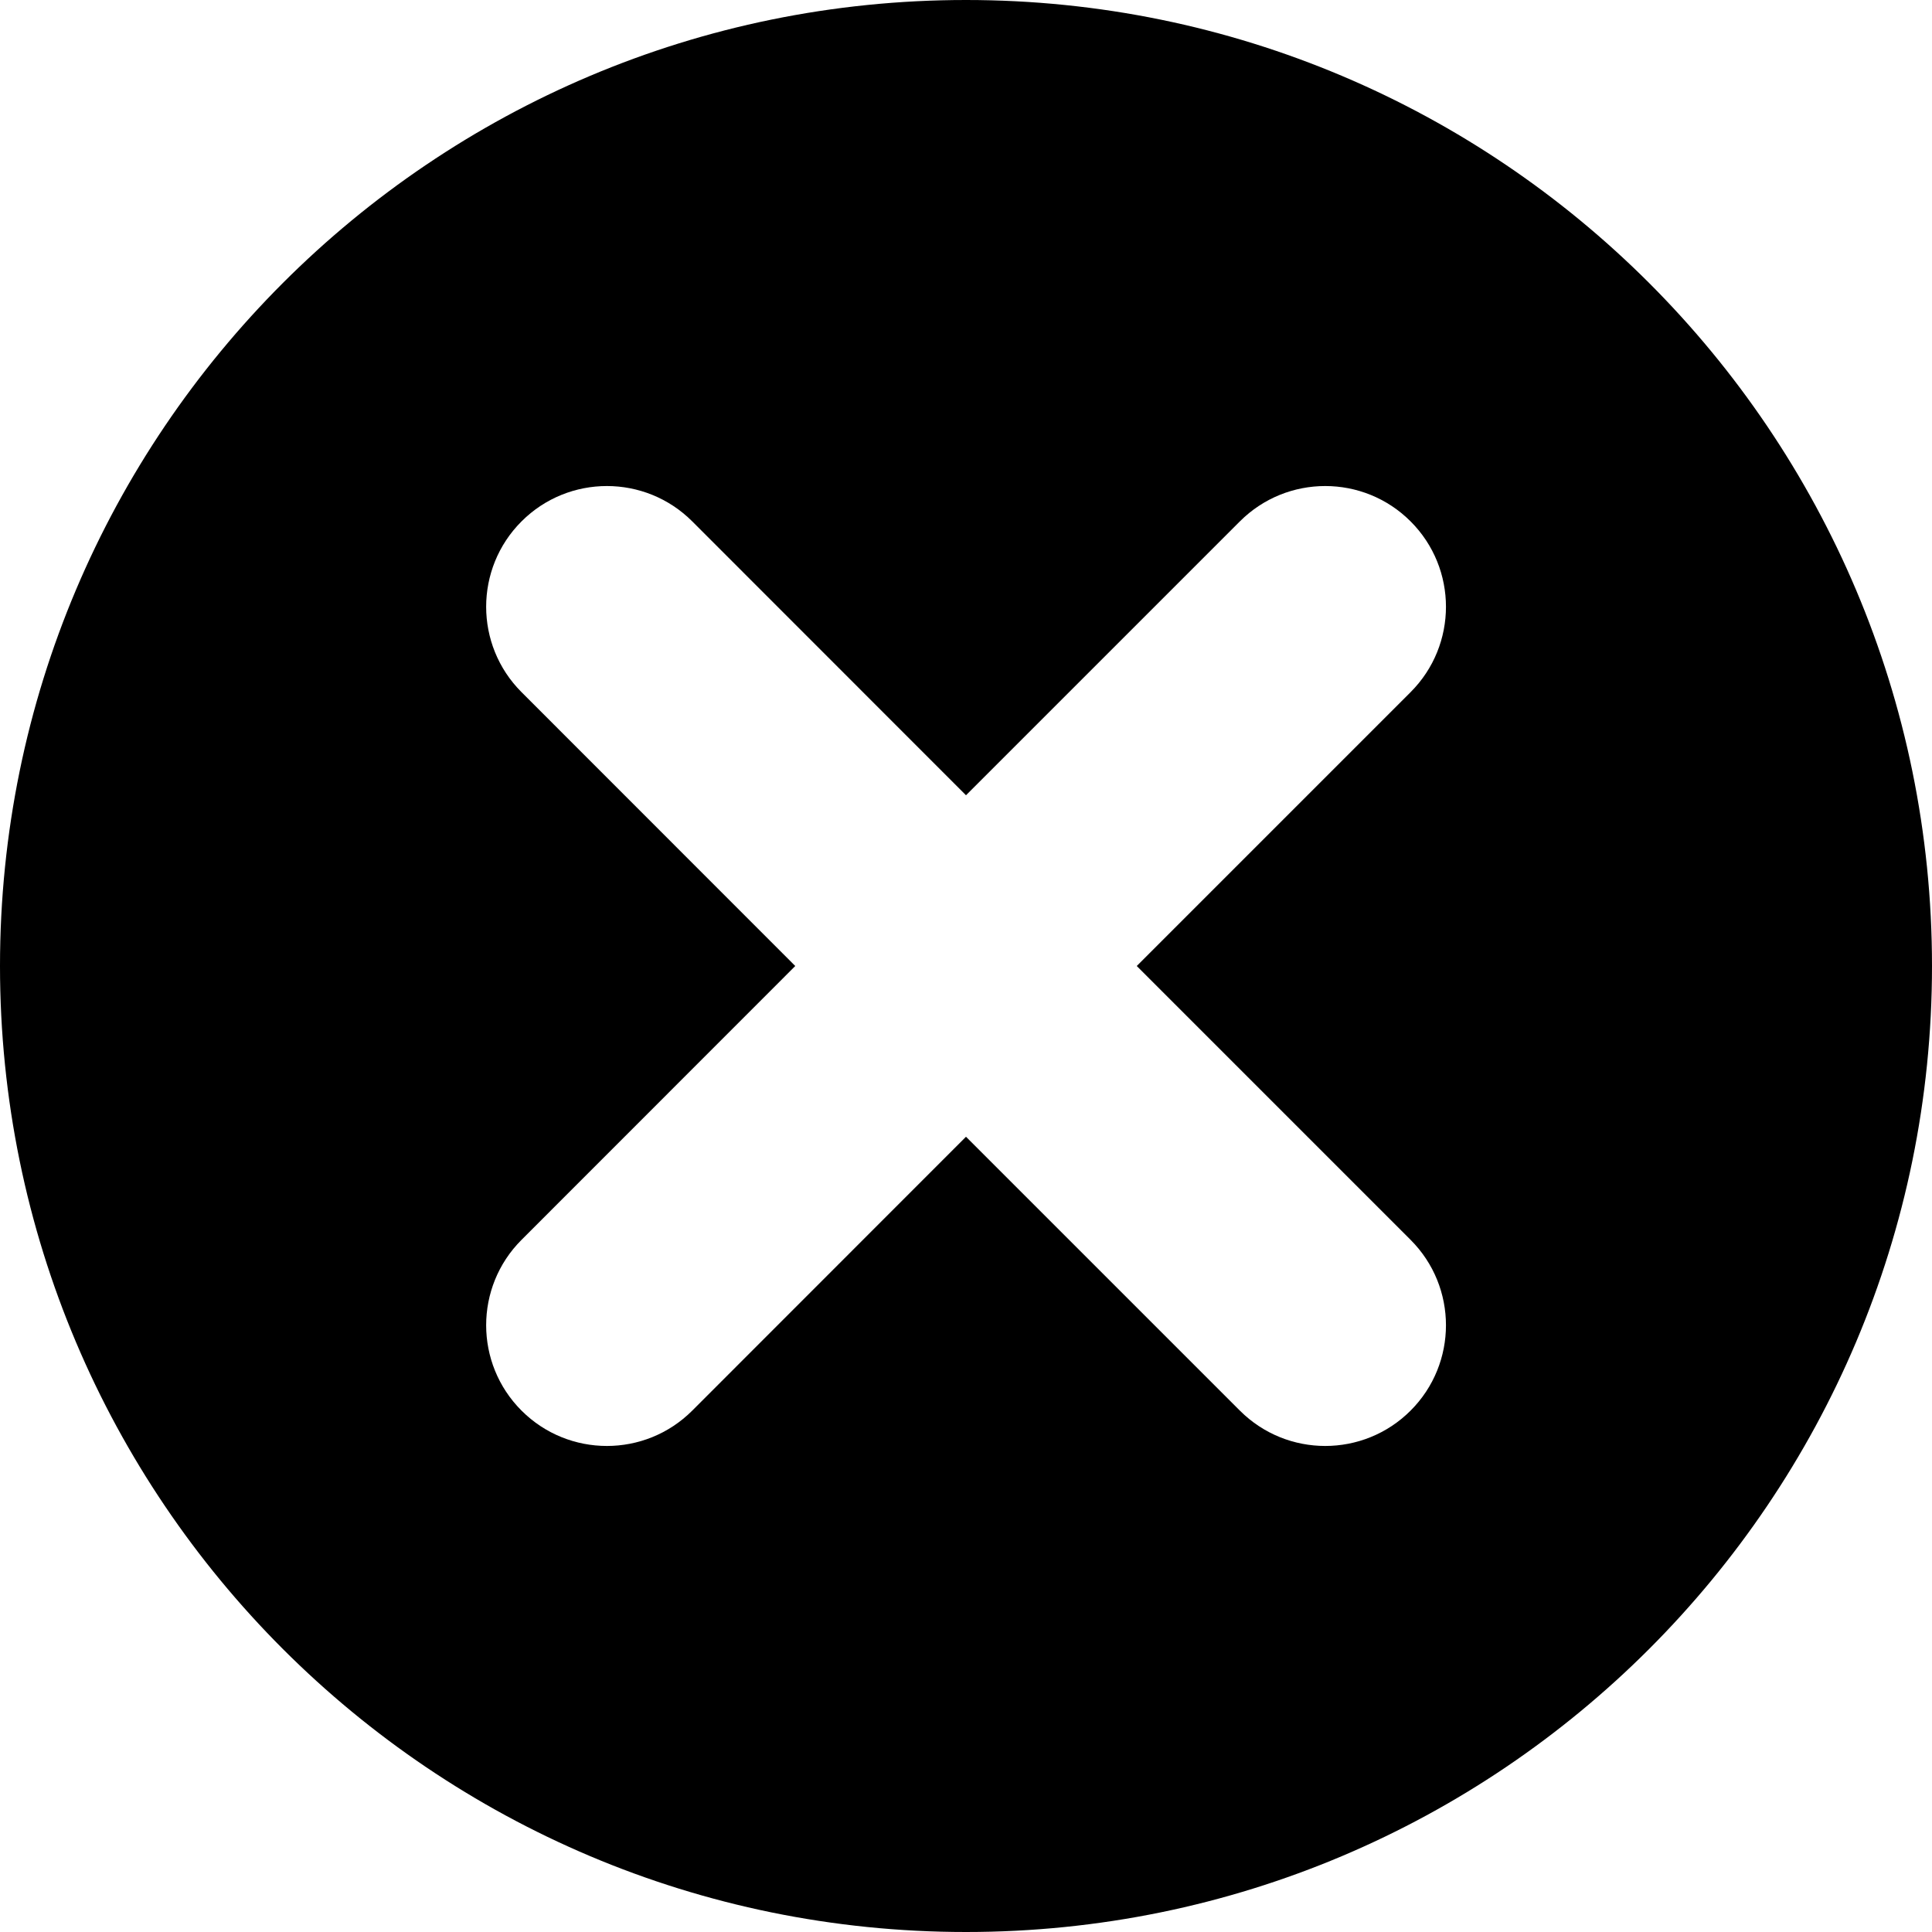
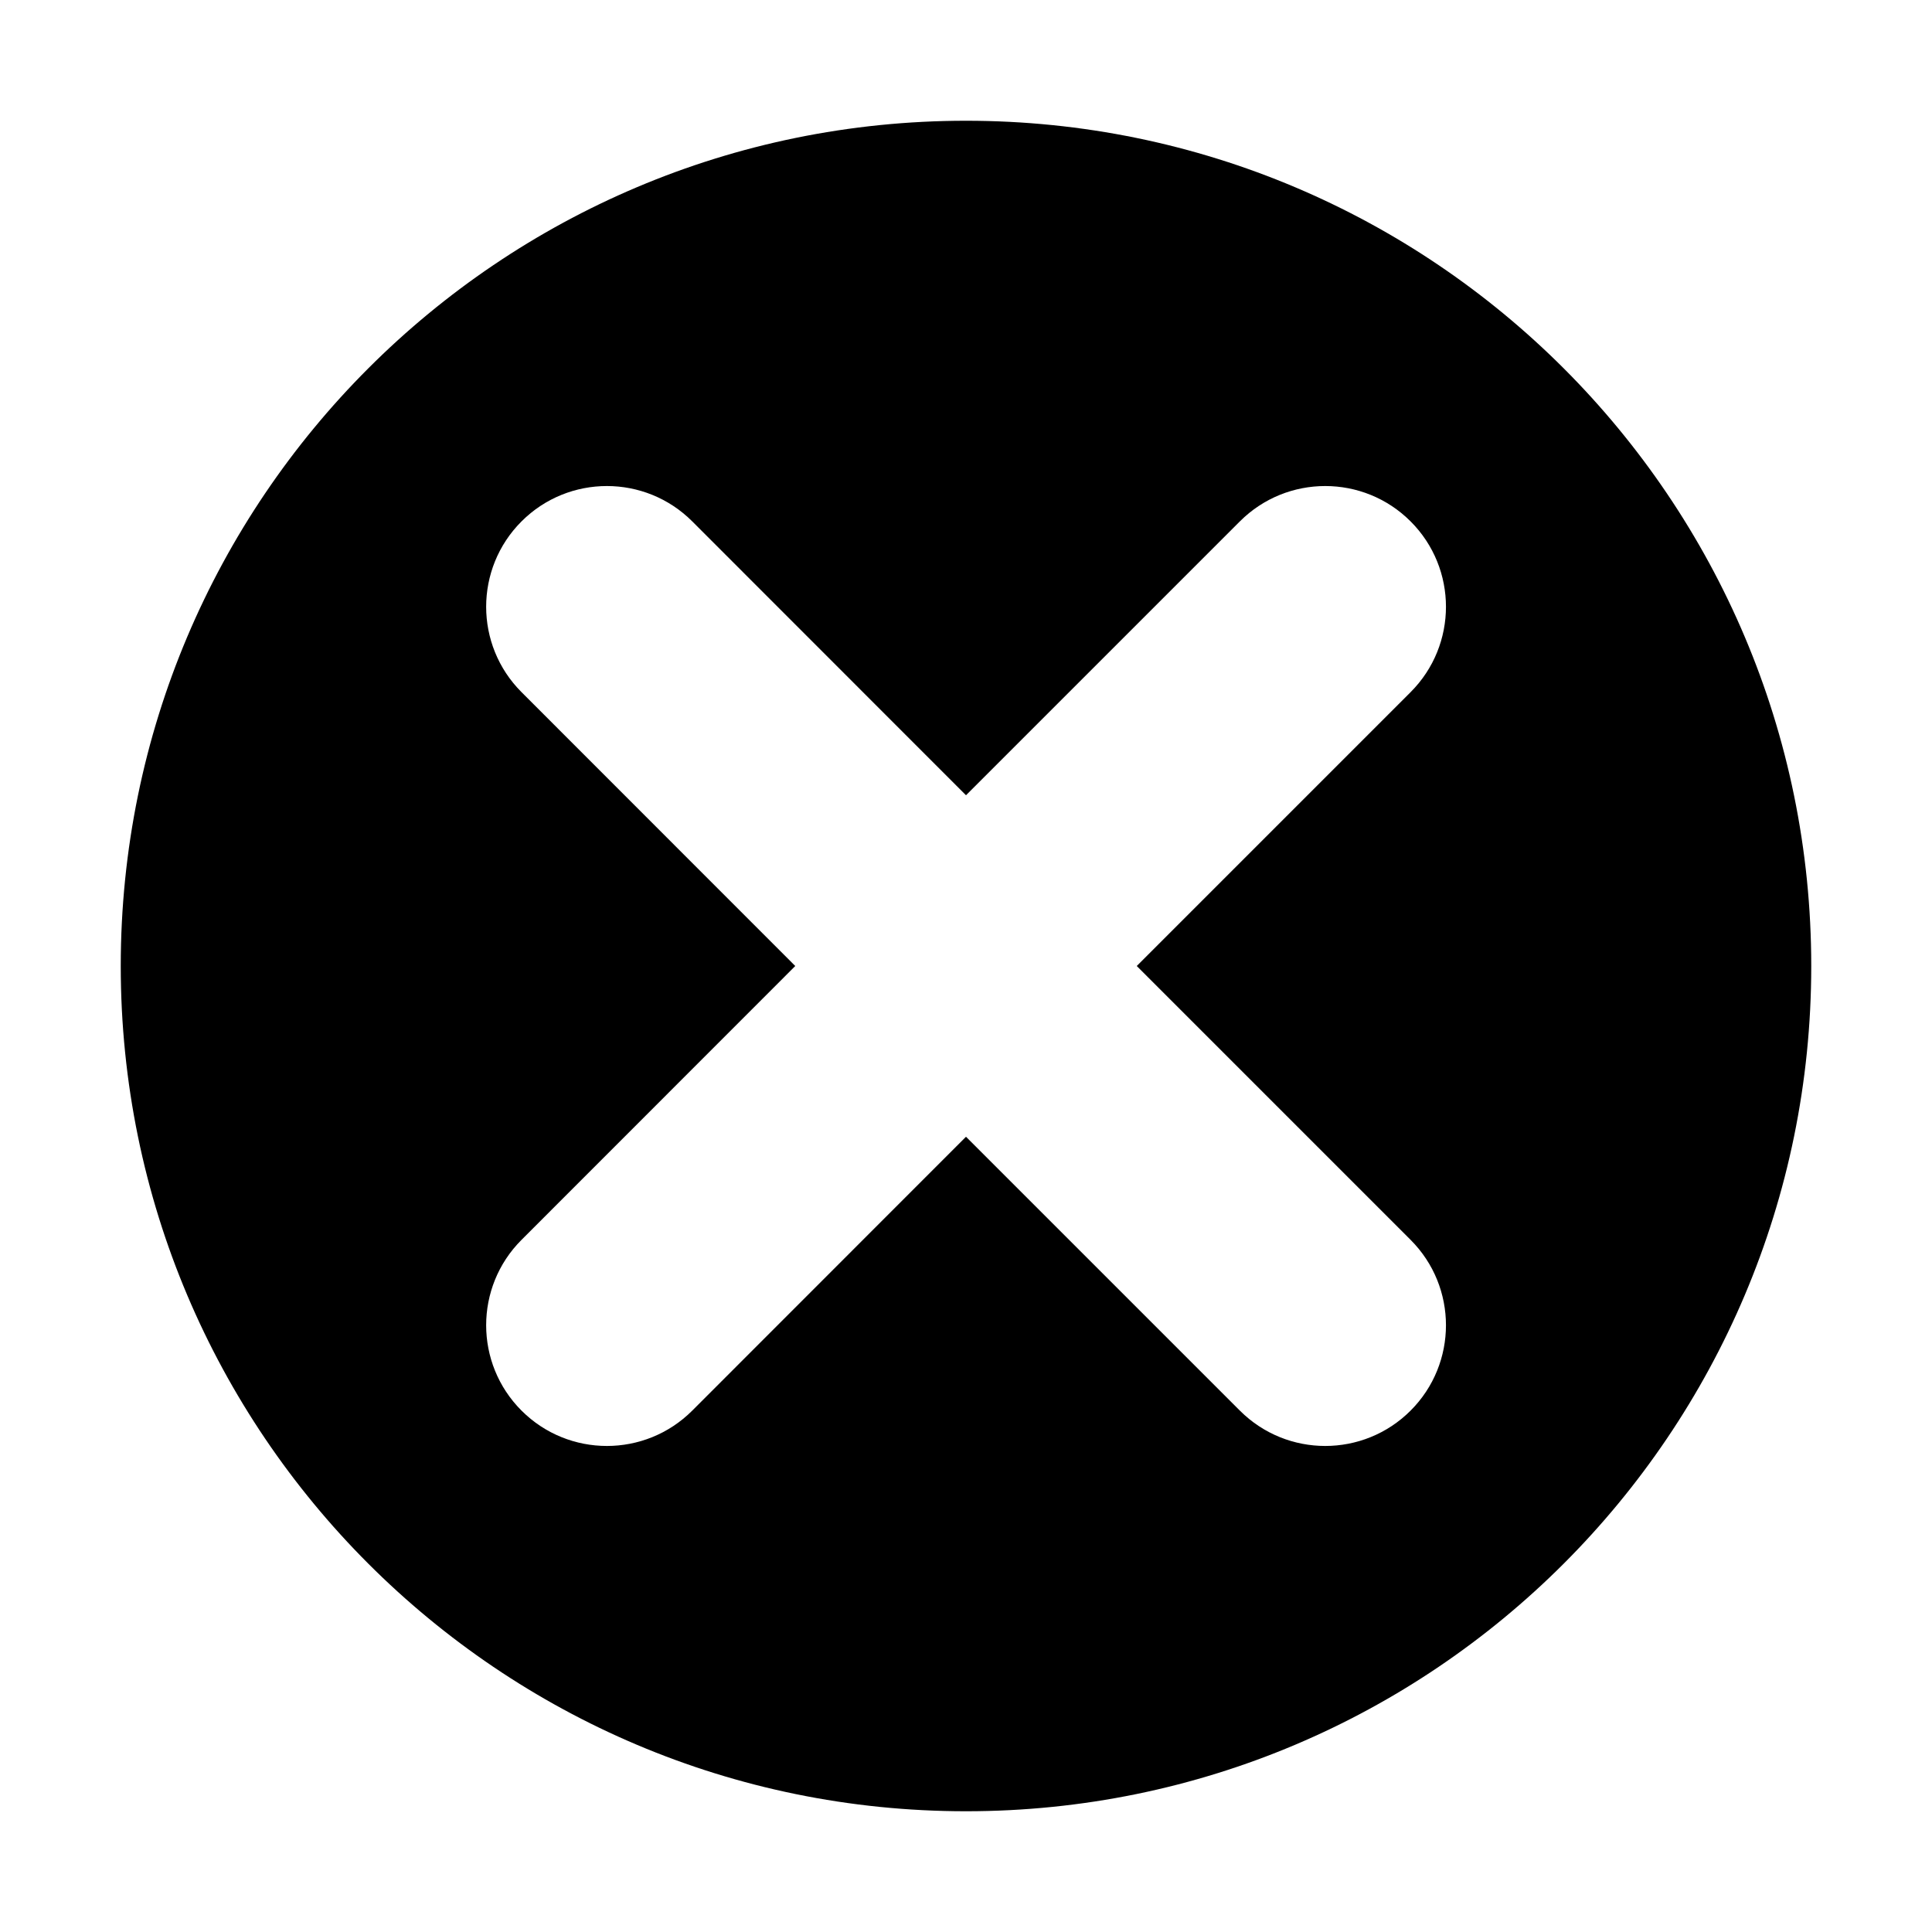
<svg xmlns="http://www.w3.org/2000/svg" viewBox="0 0 16 16">
-   <path d="M11.682 10.268a.999.999 0 1 1-1.414 1.414L8 9.414l-2.267 2.268a.999.999 0 1 1-1.414-1.414L6.586 8 4.319 5.732a.999.999 0 1 1 1.414-1.414L8 6.586l2.268-2.268a.999.999 0 1 1 1.414 1.414L9.414 8l2.268 2.268zM8 0a8 8 0 1 0 0 16A8 8 0 0 0 8 0z" />
+   <path d="M11.682 10.268a.999.999 0 1 1-1.414 1.414L8 9.414l-2.267 2.268a.999.999 0 1 1-1.414-1.414L6.586 8 4.319 5.732a.999.999 0 1 1 1.414-1.414L8 6.586l2.268-2.268a.999.999 0 1 1 1.414 1.414L9.414 8l2.268 2.268zM8 1a7 7 0 1 0 0 14A7 7 0 0 0 8 1z" />
</svg>
